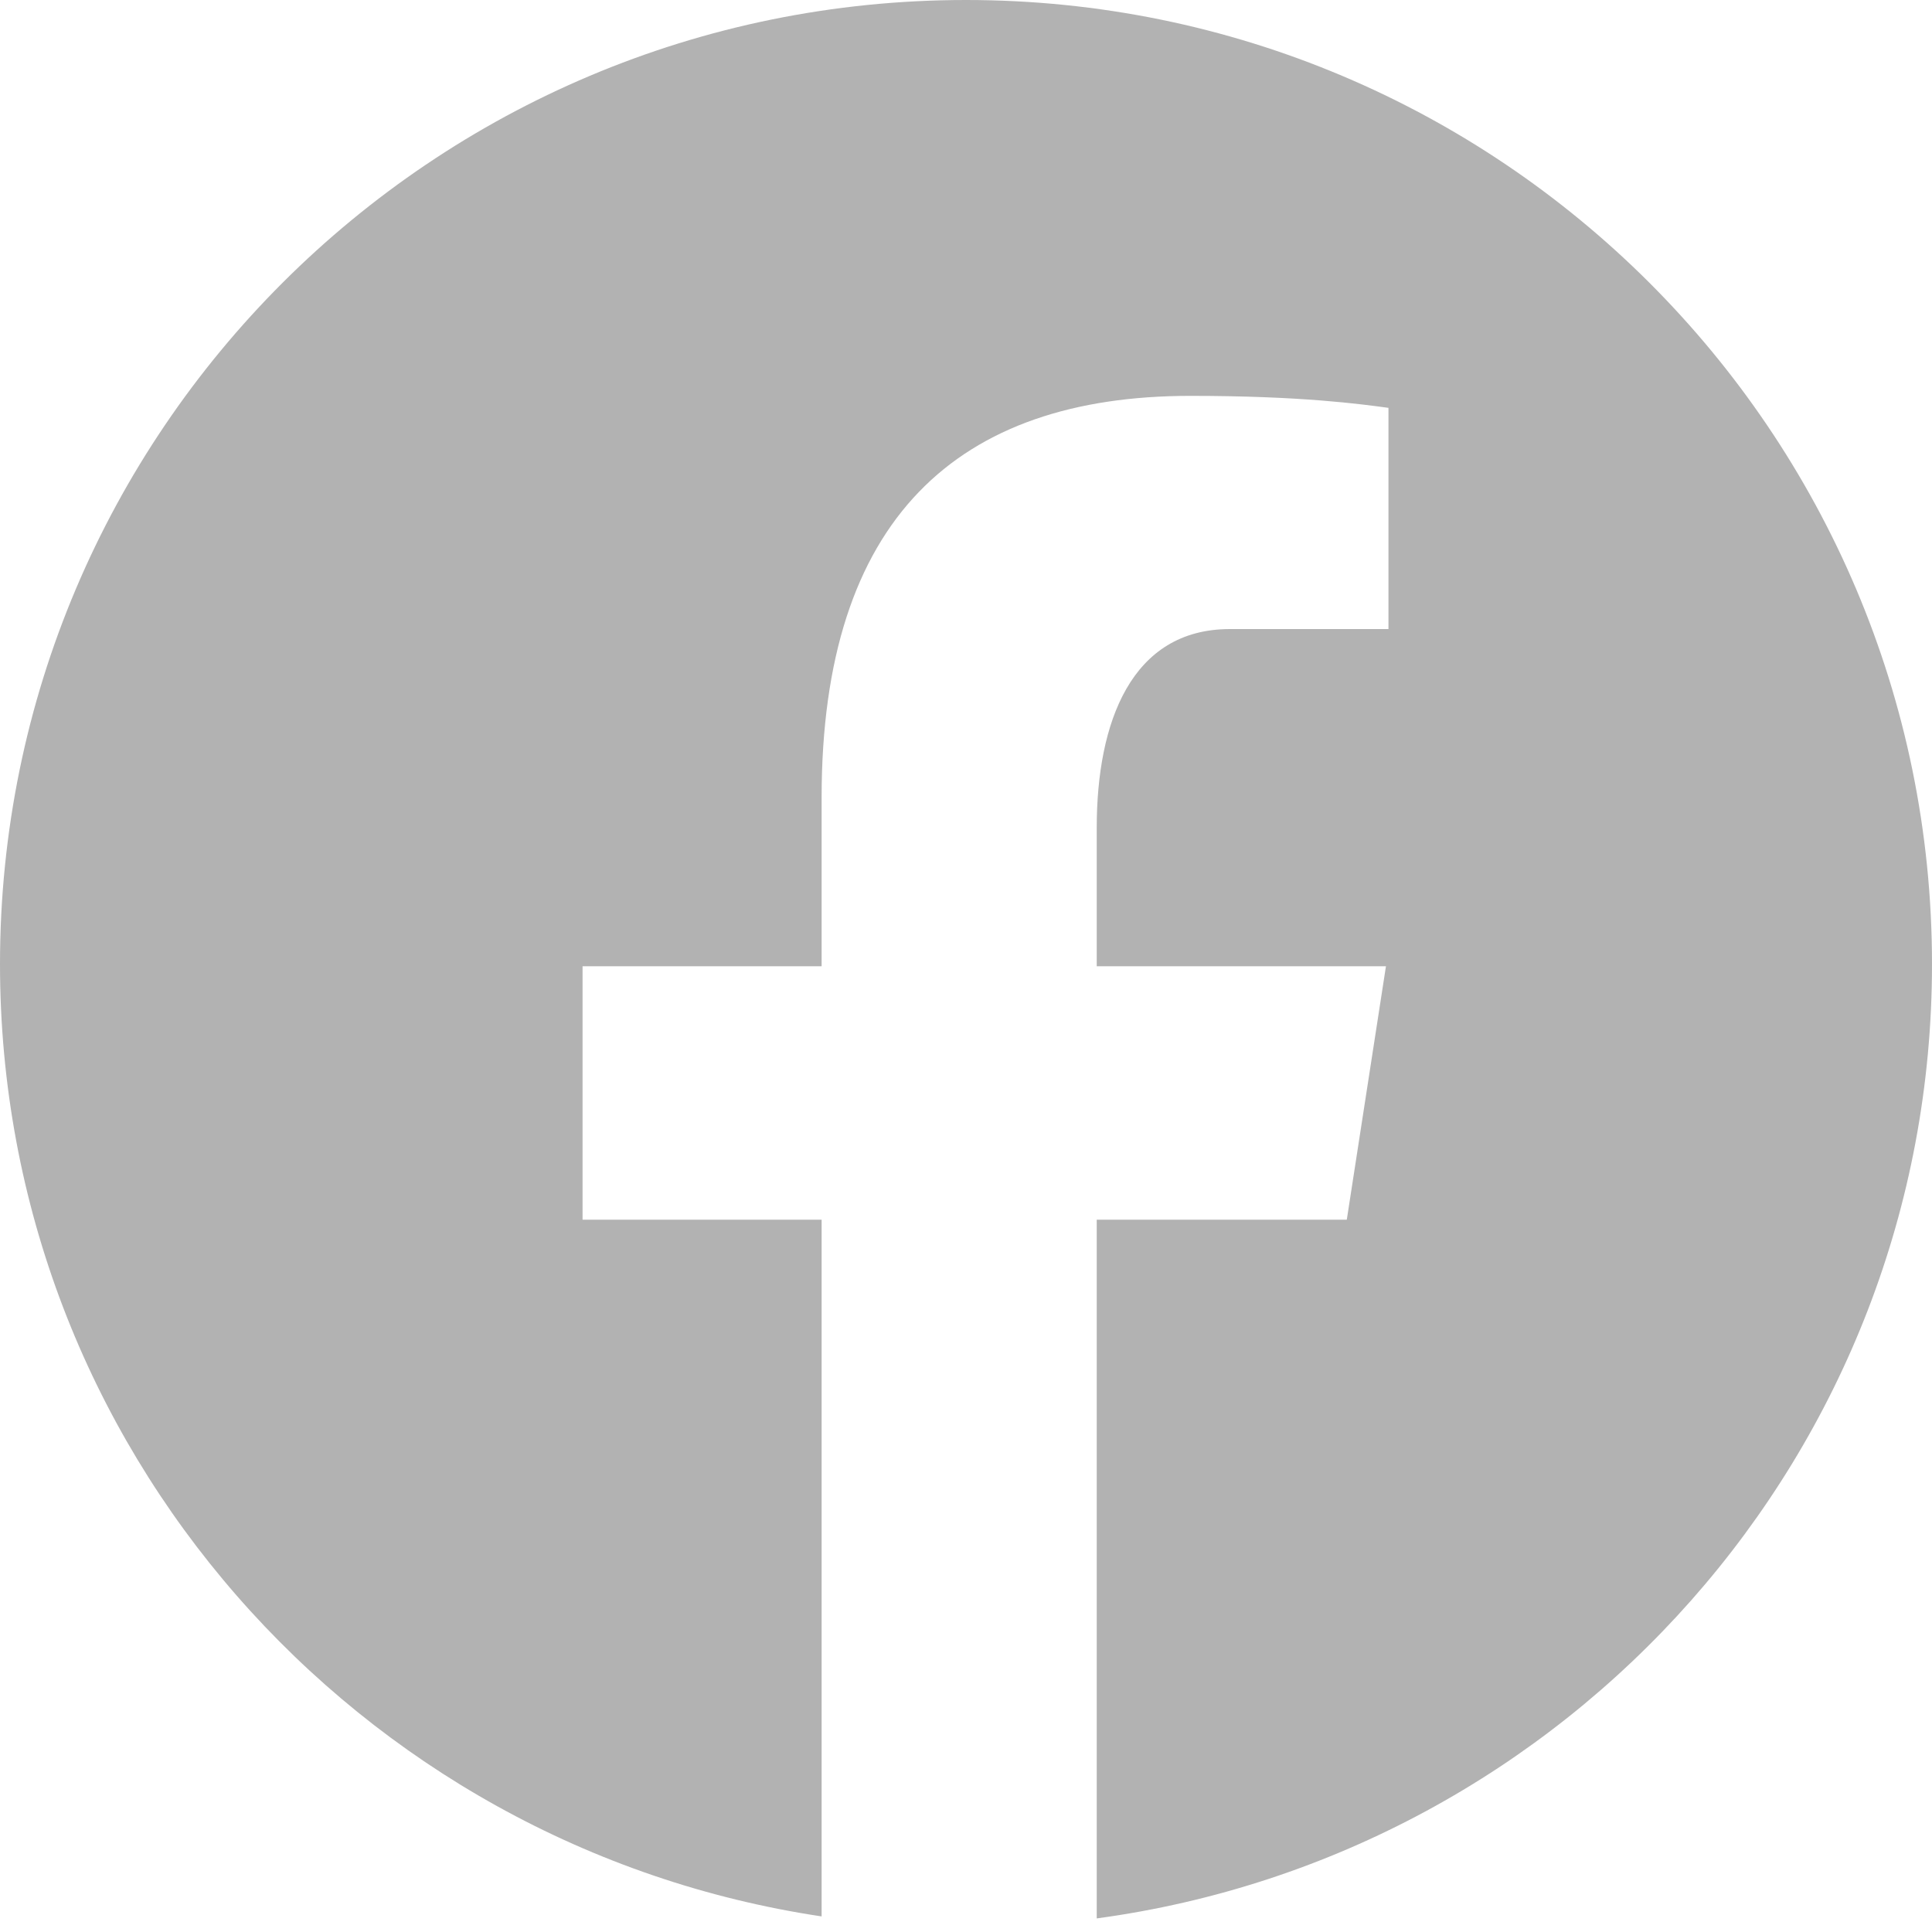
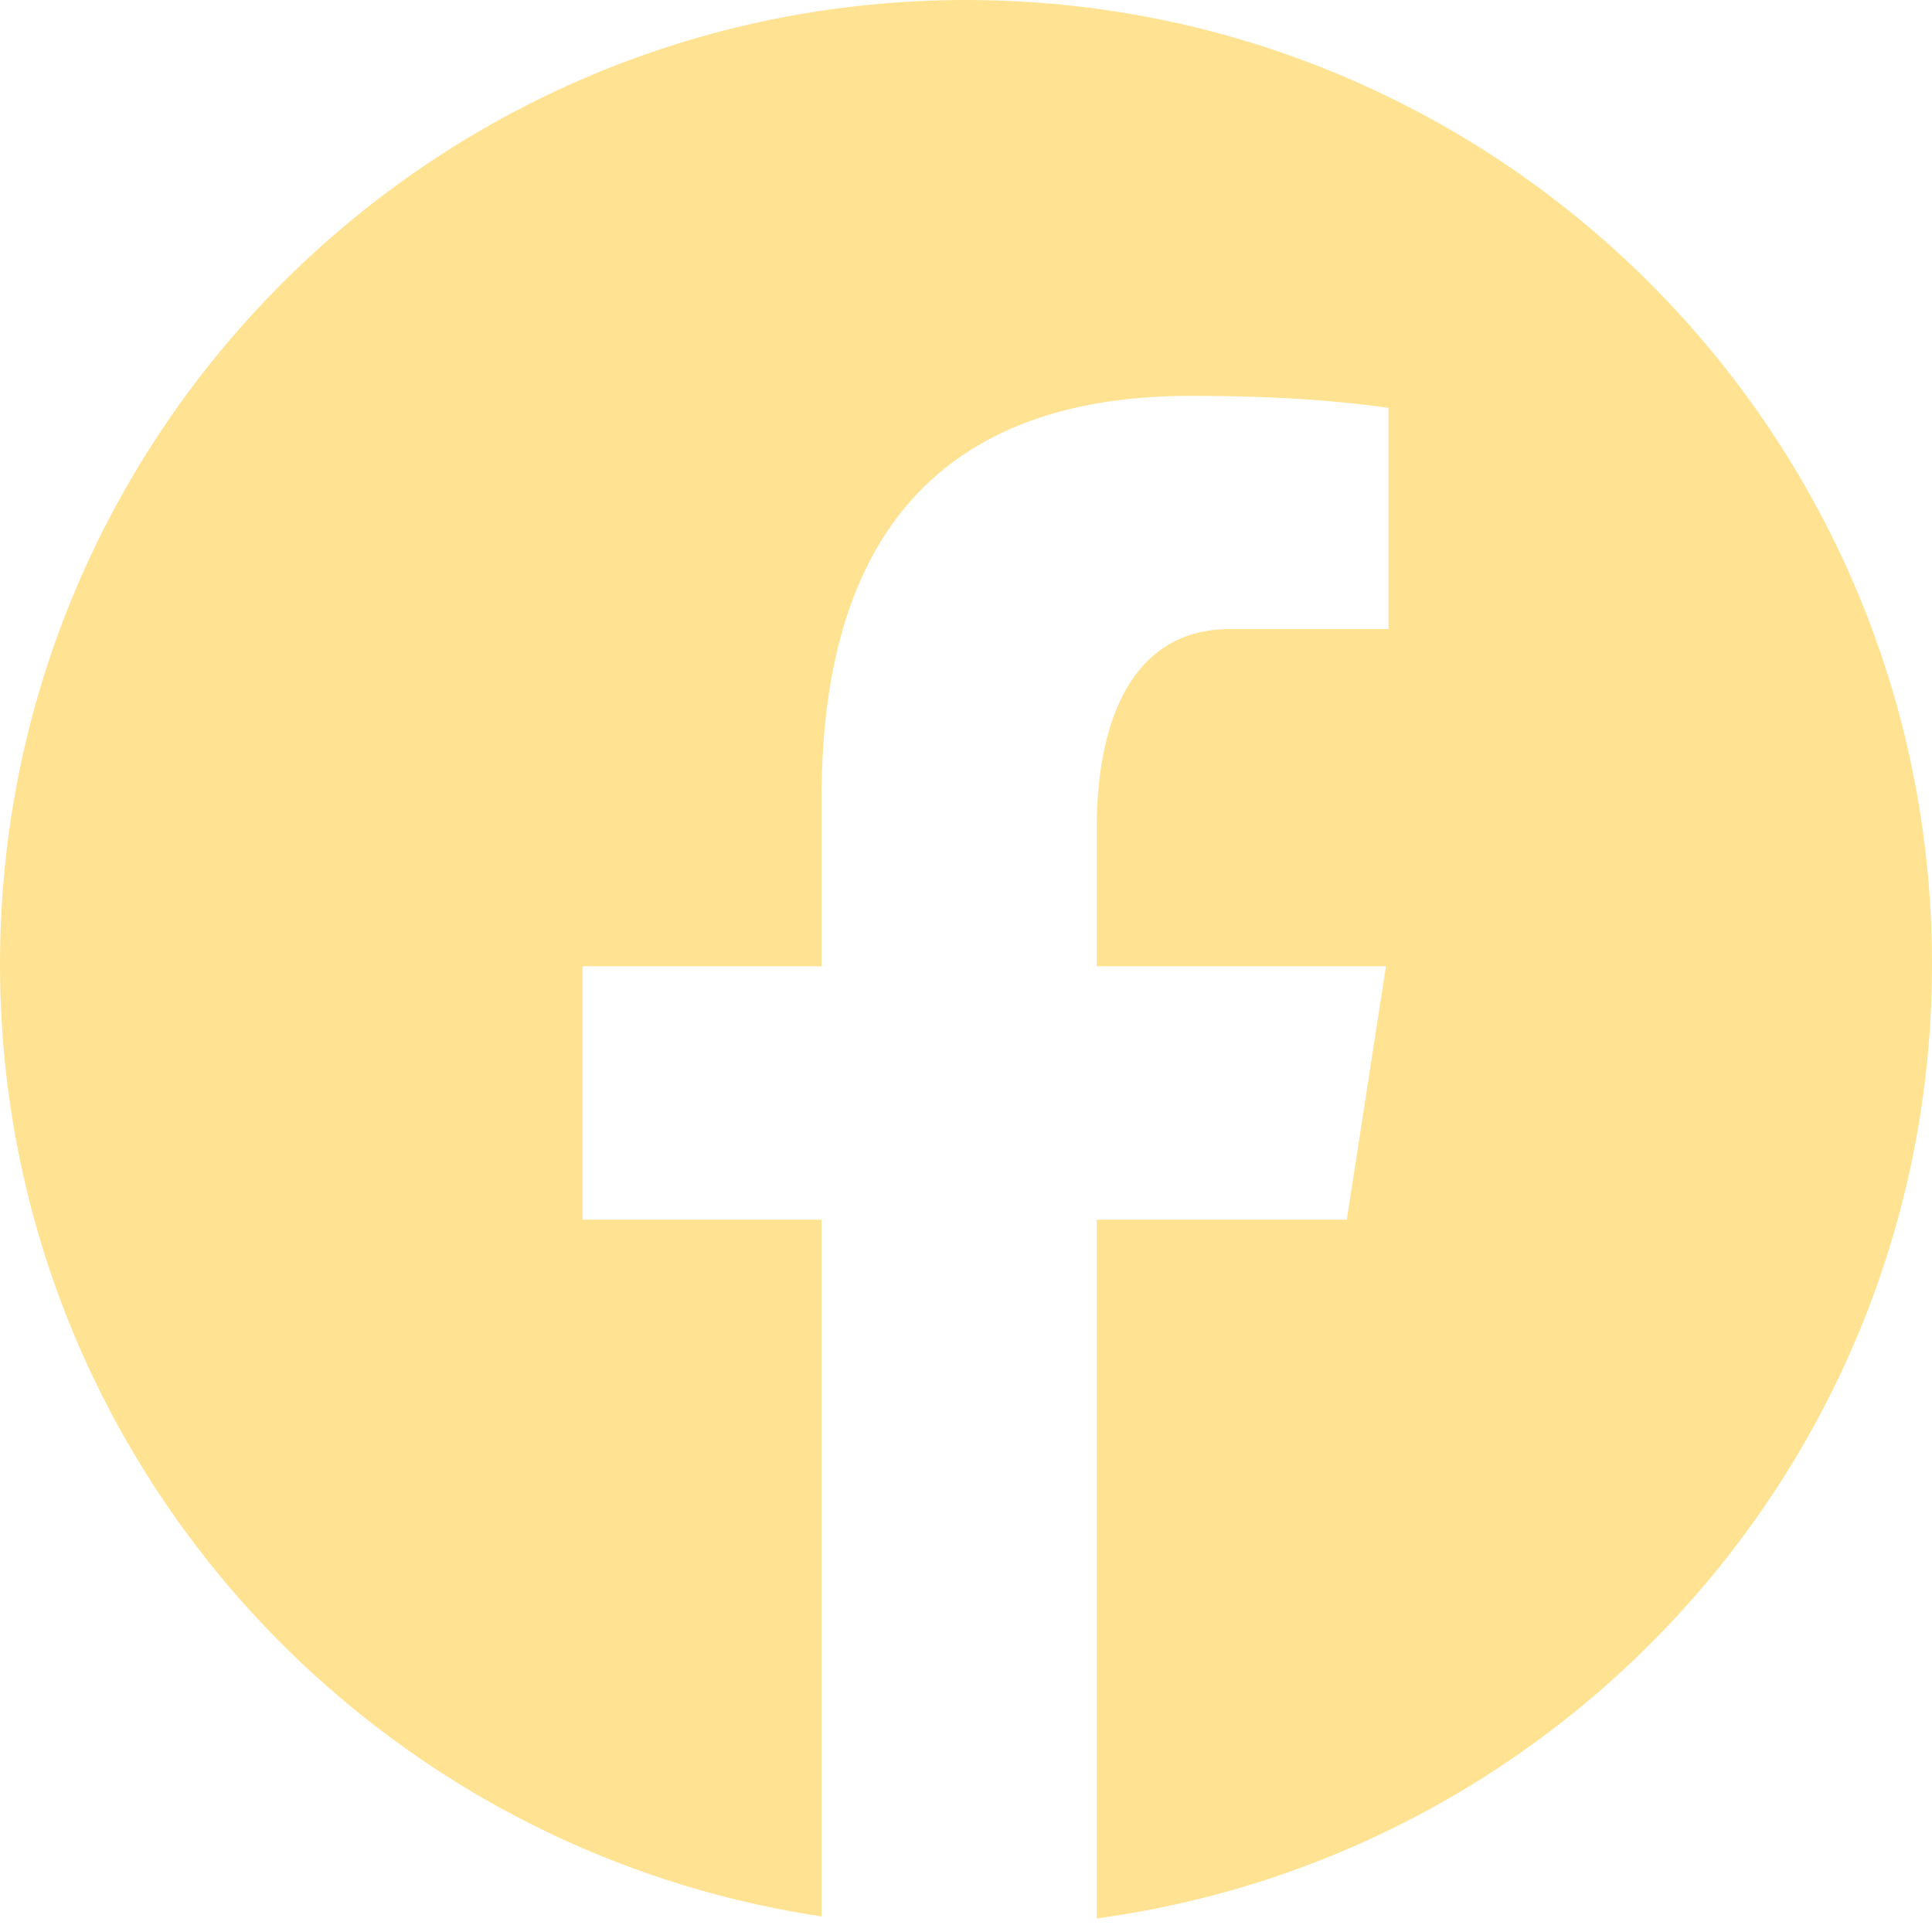
<svg xmlns="http://www.w3.org/2000/svg" width="30" height="30" viewBox="0 0 30 30" fill="none">
-   <path d="M15 0C6.716 0 0 6.703 0 14.971C0 22.477 5.54 28.675 12.758 29.758V18.939H9.046V15.004H12.758V12.385C12.758 8.05 14.874 6.147 18.484 6.147C20.212 6.147 21.128 6.275 21.56 6.333V9.768H19.098C17.565 9.768 17.03 11.219 17.03 12.853V15.004H21.521L20.913 18.939H17.03V29.789C24.351 28.799 30 22.55 30 14.971C30 6.703 23.284 0 15 0Z" fill="#B2B2B2" />
+   <path d="M15 0C6.716 0 0 6.703 0 14.971C0 22.477 5.54 28.675 12.758 29.758V18.939H9.046V15.004H12.758V12.385C12.758 8.05 14.874 6.147 18.484 6.147C20.212 6.147 21.128 6.275 21.56 6.333V9.768H19.098C17.565 9.768 17.03 11.219 17.03 12.853V15.004H21.521L20.913 18.939H17.03V29.789C24.351 28.799 30 22.55 30 14.971C30 6.703 23.284 0 15 0Z" fill="#FFE292" />
</svg>
